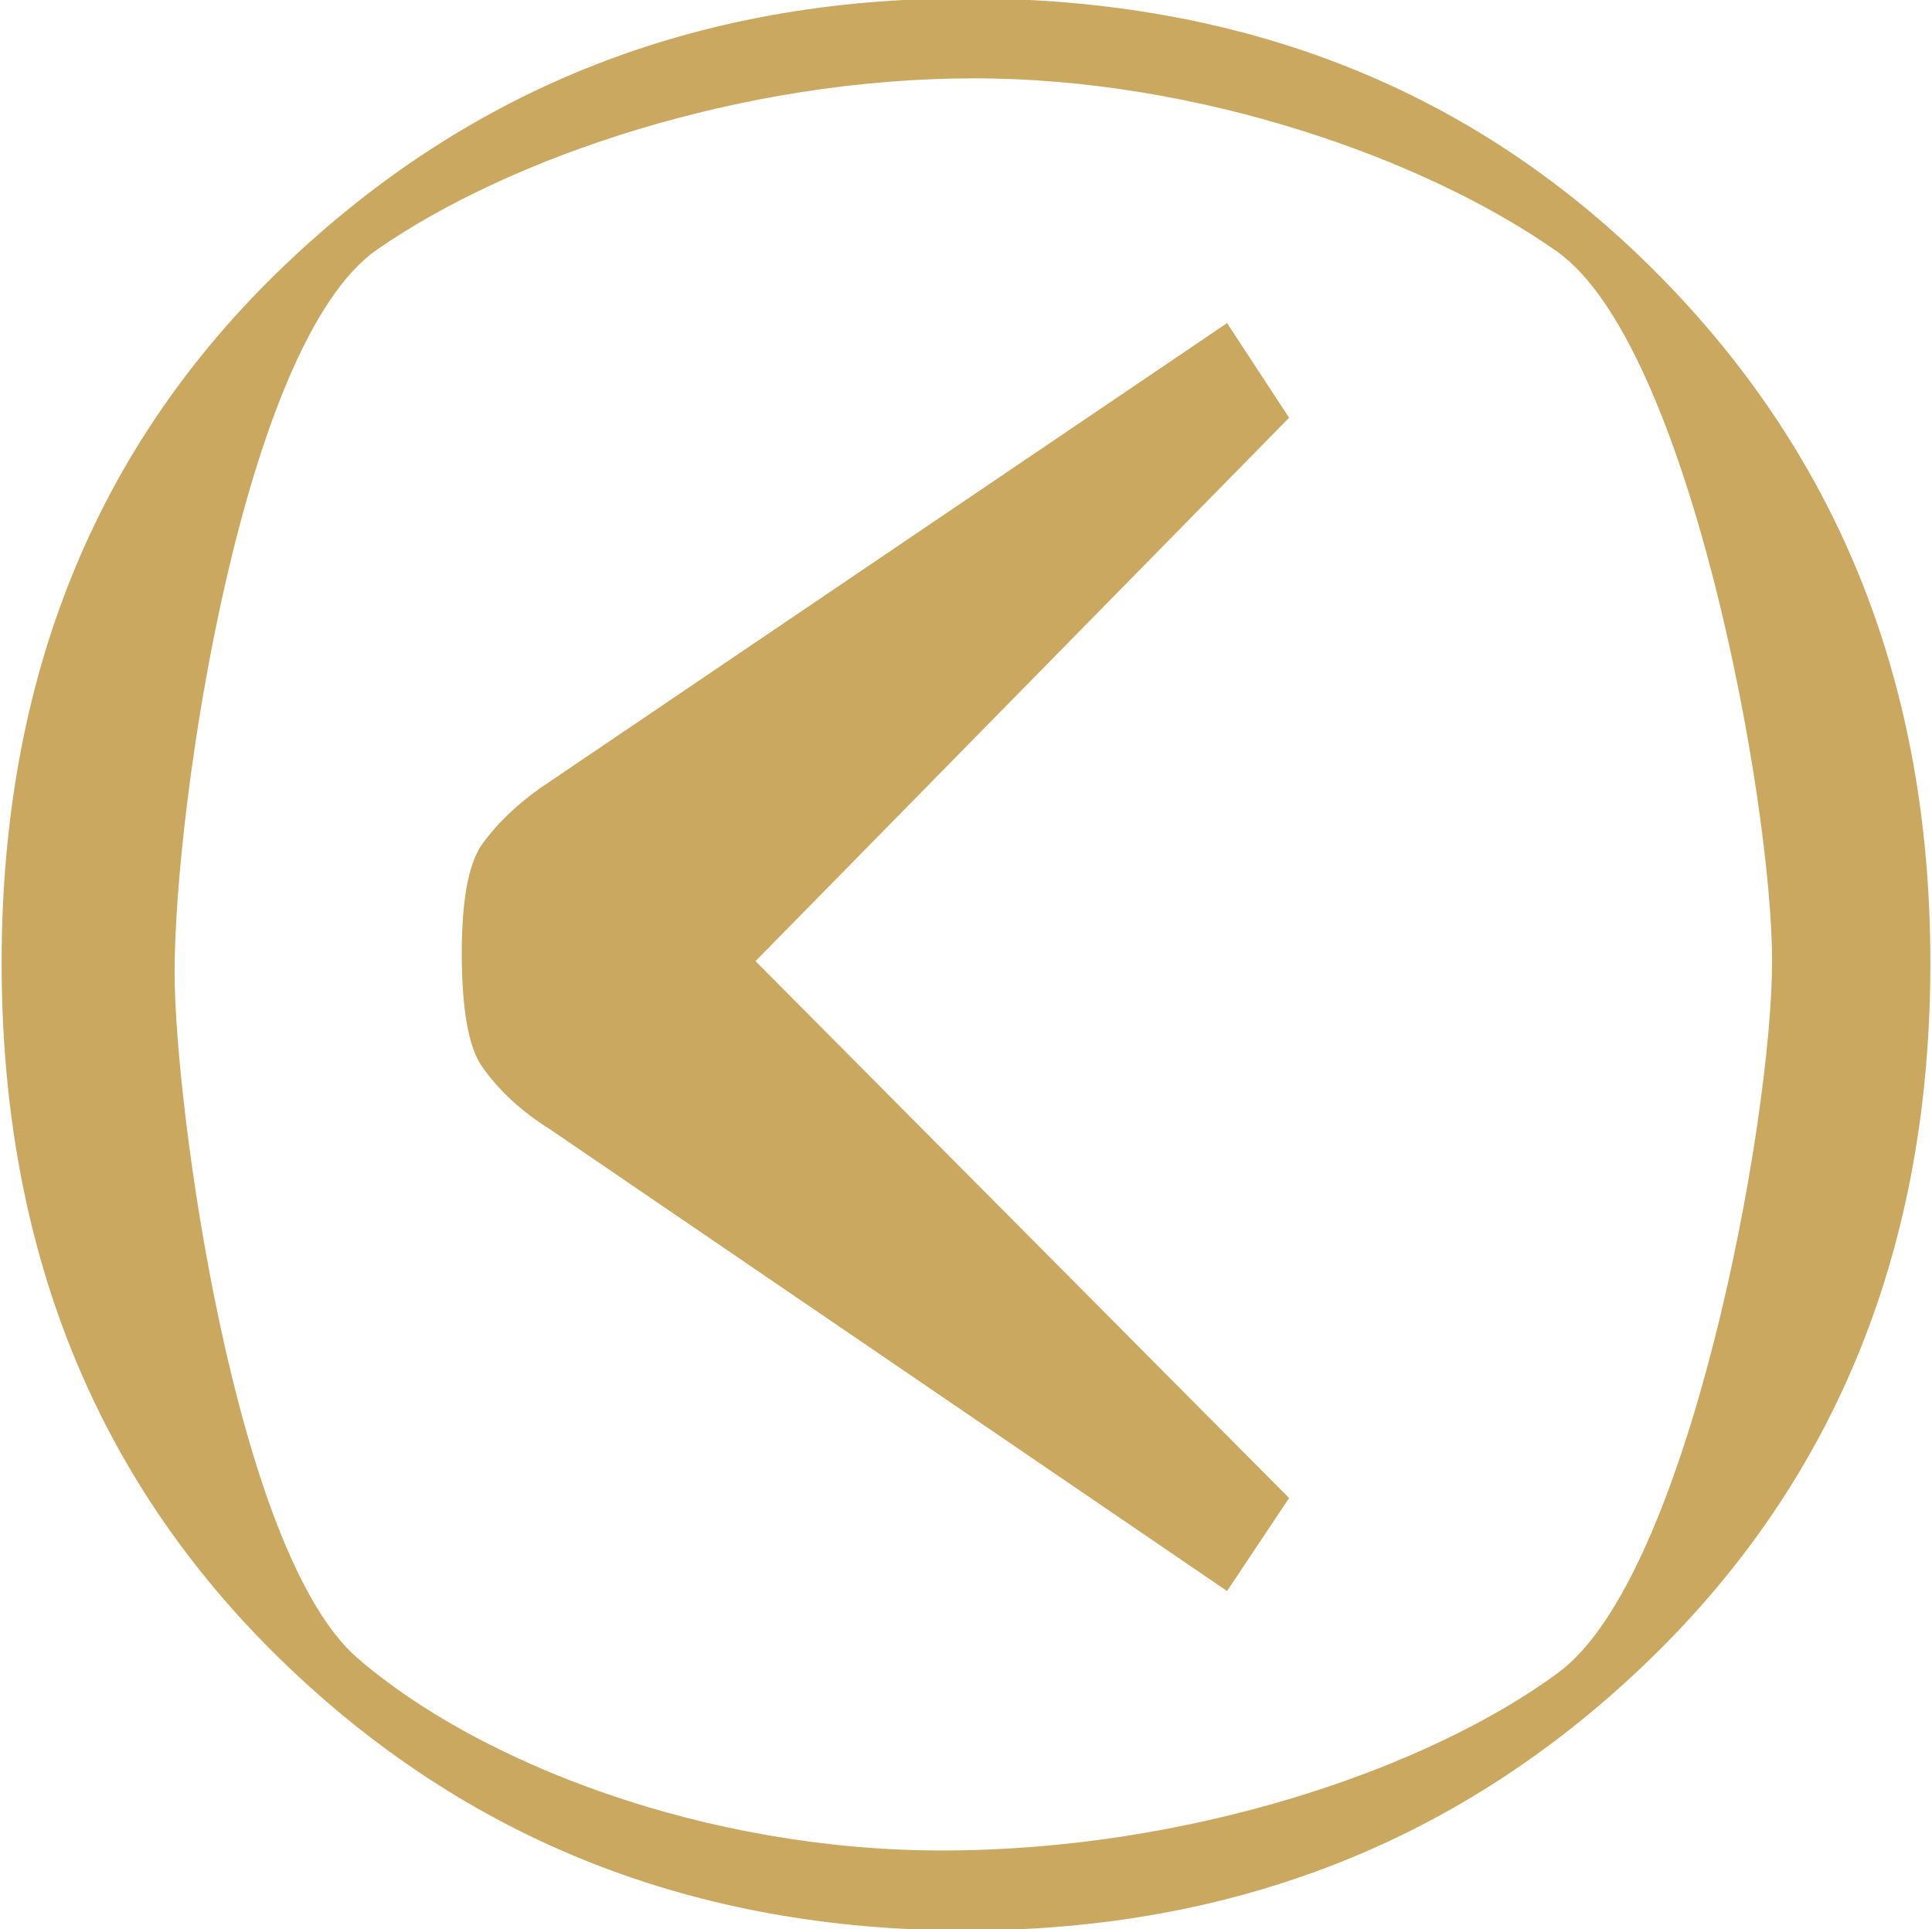
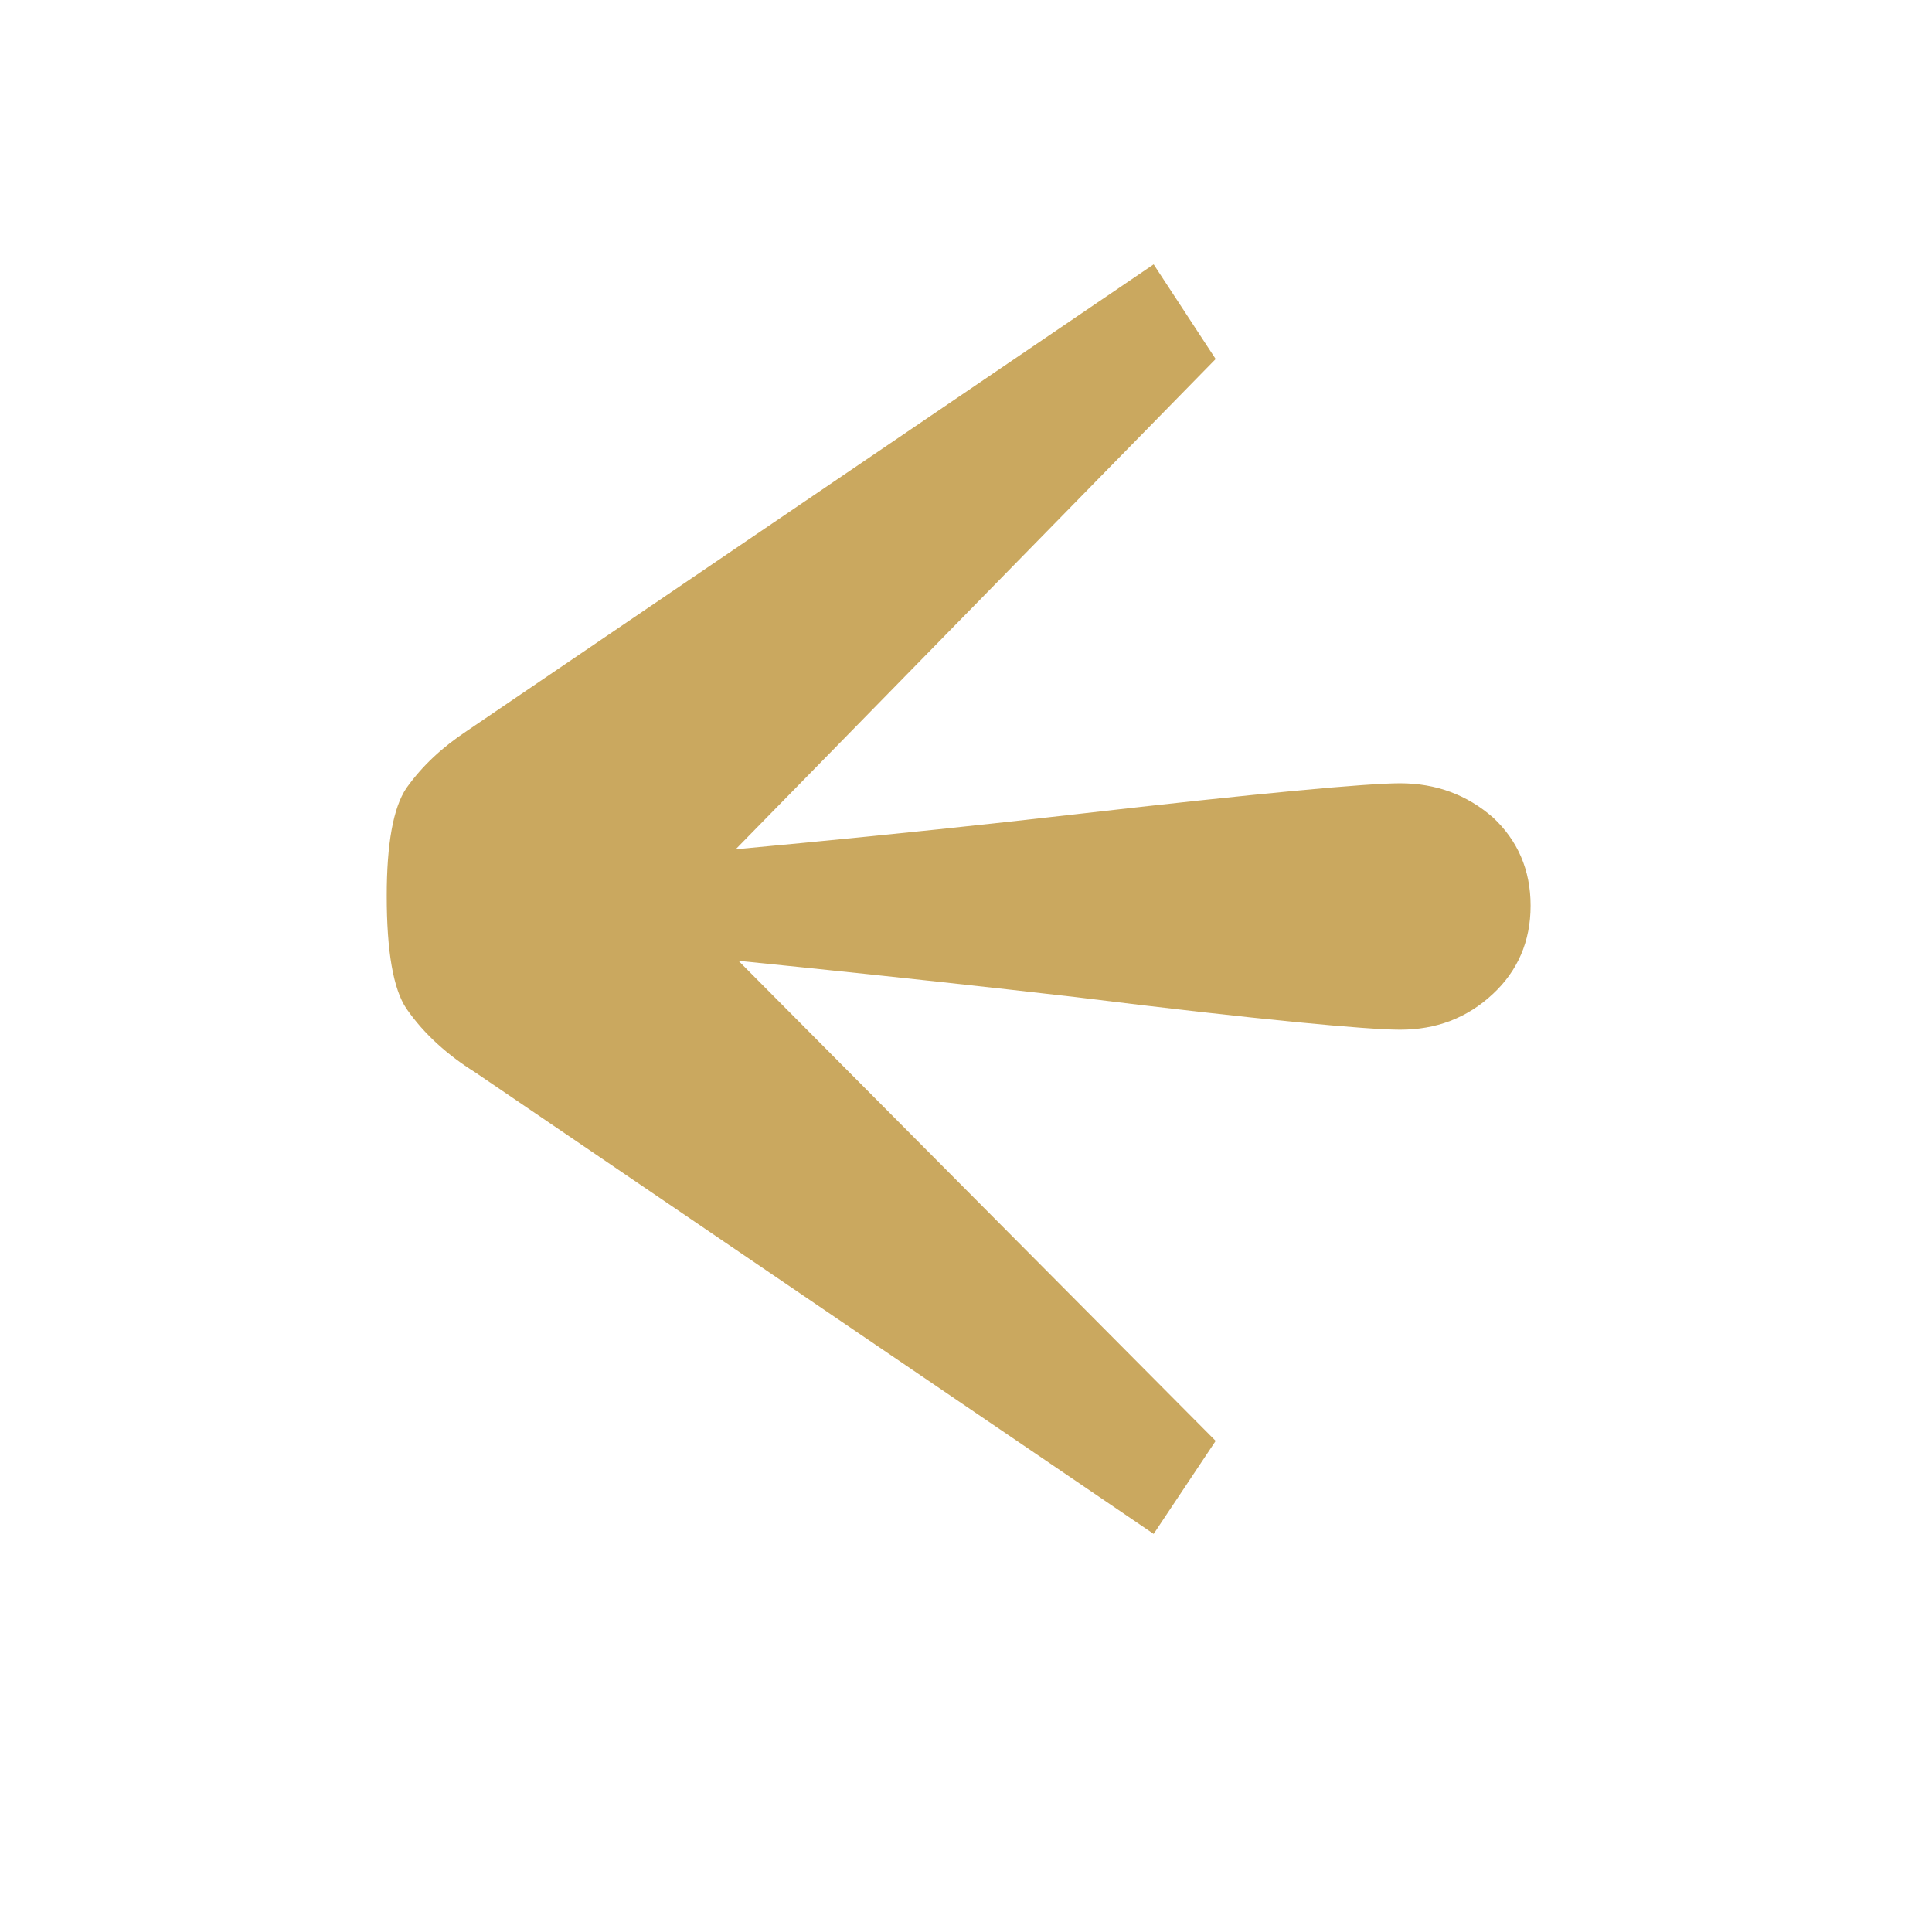
<svg xmlns="http://www.w3.org/2000/svg" version="1.1" id="Layer_1" x="0px" y="0px" viewBox="0 0 118.4 118.2" style="enable-background:new 0 0 118.4 118.2;" xml:space="preserve">
  <style type="text/css">
	.st0{fill:#CAA85F;}
</style>
-   <g id="Layer_2_1_">
-     <g id="Layer_1-2">
-       <path class="st0" d="M59.2,118.3c-16.6,0-30.6-5.5-42-16.6S0.1,76.4,0.1,59c0-17.5,5.8-31.7,17.3-42.7S42.8-0.1,59.2-0.1    c17.1,0,31.2,5.6,42.4,16.9s16.7,25.3,16.7,42.2c0,17.3-5.7,31.5-17.1,42.6S75.8,118.3,59.2,118.3z M57.7,113.4    c15.2,0,29.8-5,37.8-10.9s13.1-33.8,13.1-43.6s-5.1-37.8-13.2-43.5S73.4,4.8,59.7,4.8c-14.2,0-28.4,4.8-36.6,10.5    S10.7,49.2,10.7,59.6c0,8.1,3.7,35.5,11.2,42S43.3,113.4,57.7,113.4z" />
-       <path class="st0" d="M75.2,19.8l3.8,5.8L46.3,58.9L79,91.8l-3.8,5.7L33.7,69.2c-1.6-1-3.1-2.3-4.2-3.9c-0.8-1.2-1.2-3.5-1.2-6.9    c0-3.2,0.4-5.4,1.2-6.6c1-1.4,2.2-2.5,3.6-3.5L75.2,19.8z" />
-     </g>
+   <g id="Layer_1-2">
+     <path class="st0" d="M70.7,16.2l3.8,5.8L41.8,55.4l32.7,32.9L70.7,94L29.1,65.7c-1.6-1-3.1-2.3-4.2-3.9c-0.8-1.2-1.2-3.5-1.2-6.9   c0-3.2,0.4-5.4,1.2-6.6c1-1.4,2.2-2.5,3.7-3.5L70.7,16.2z" />
  </g>
+   <path class="st0" d="M85.8,63.1c-2,0-8.6-0.6-19.9-2c-11.3-1.3-22.2-2.4-32.7-3.4v-4.6c10.5-0.9,21.4-1.9,32.7-3.2S83.8,48,85.8,48  c2.2,0,4.1,0.7,5.7,2.1c1.5,1.4,2.3,3.2,2.3,5.4s-0.8,4-2.3,5.4C89.9,62.4,88,63.1,85.8,63.1z" />
</svg>
